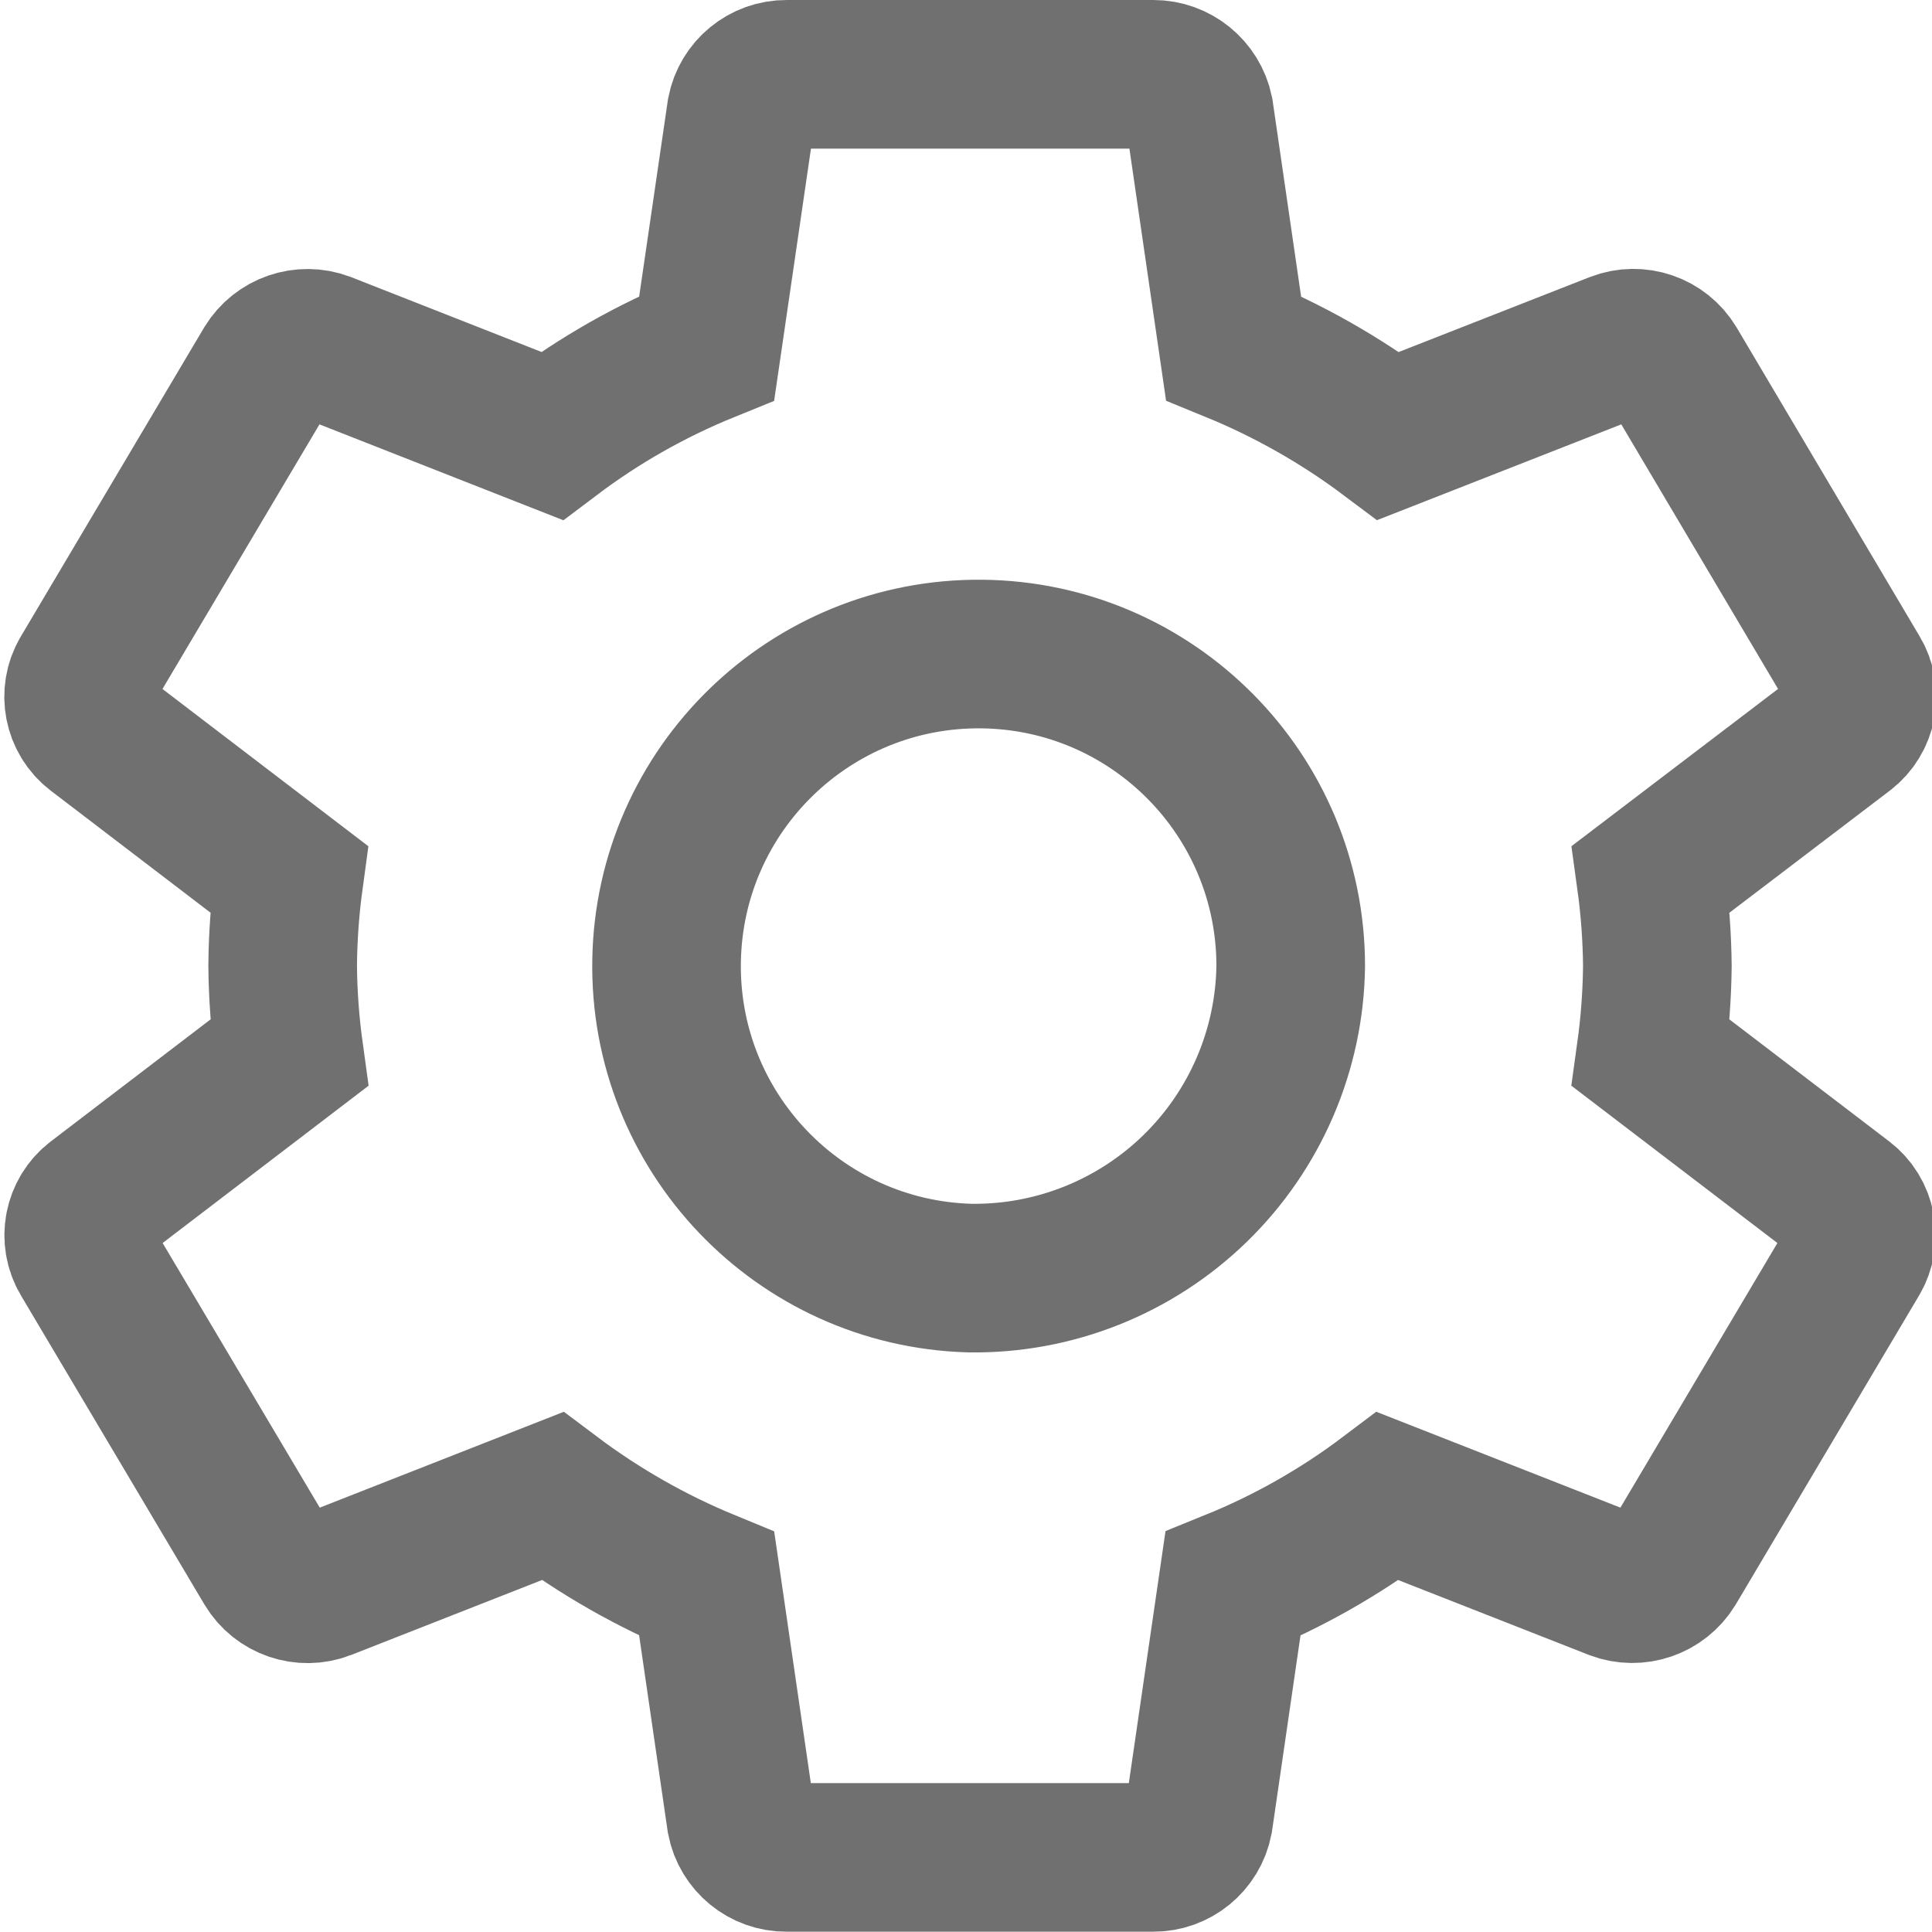
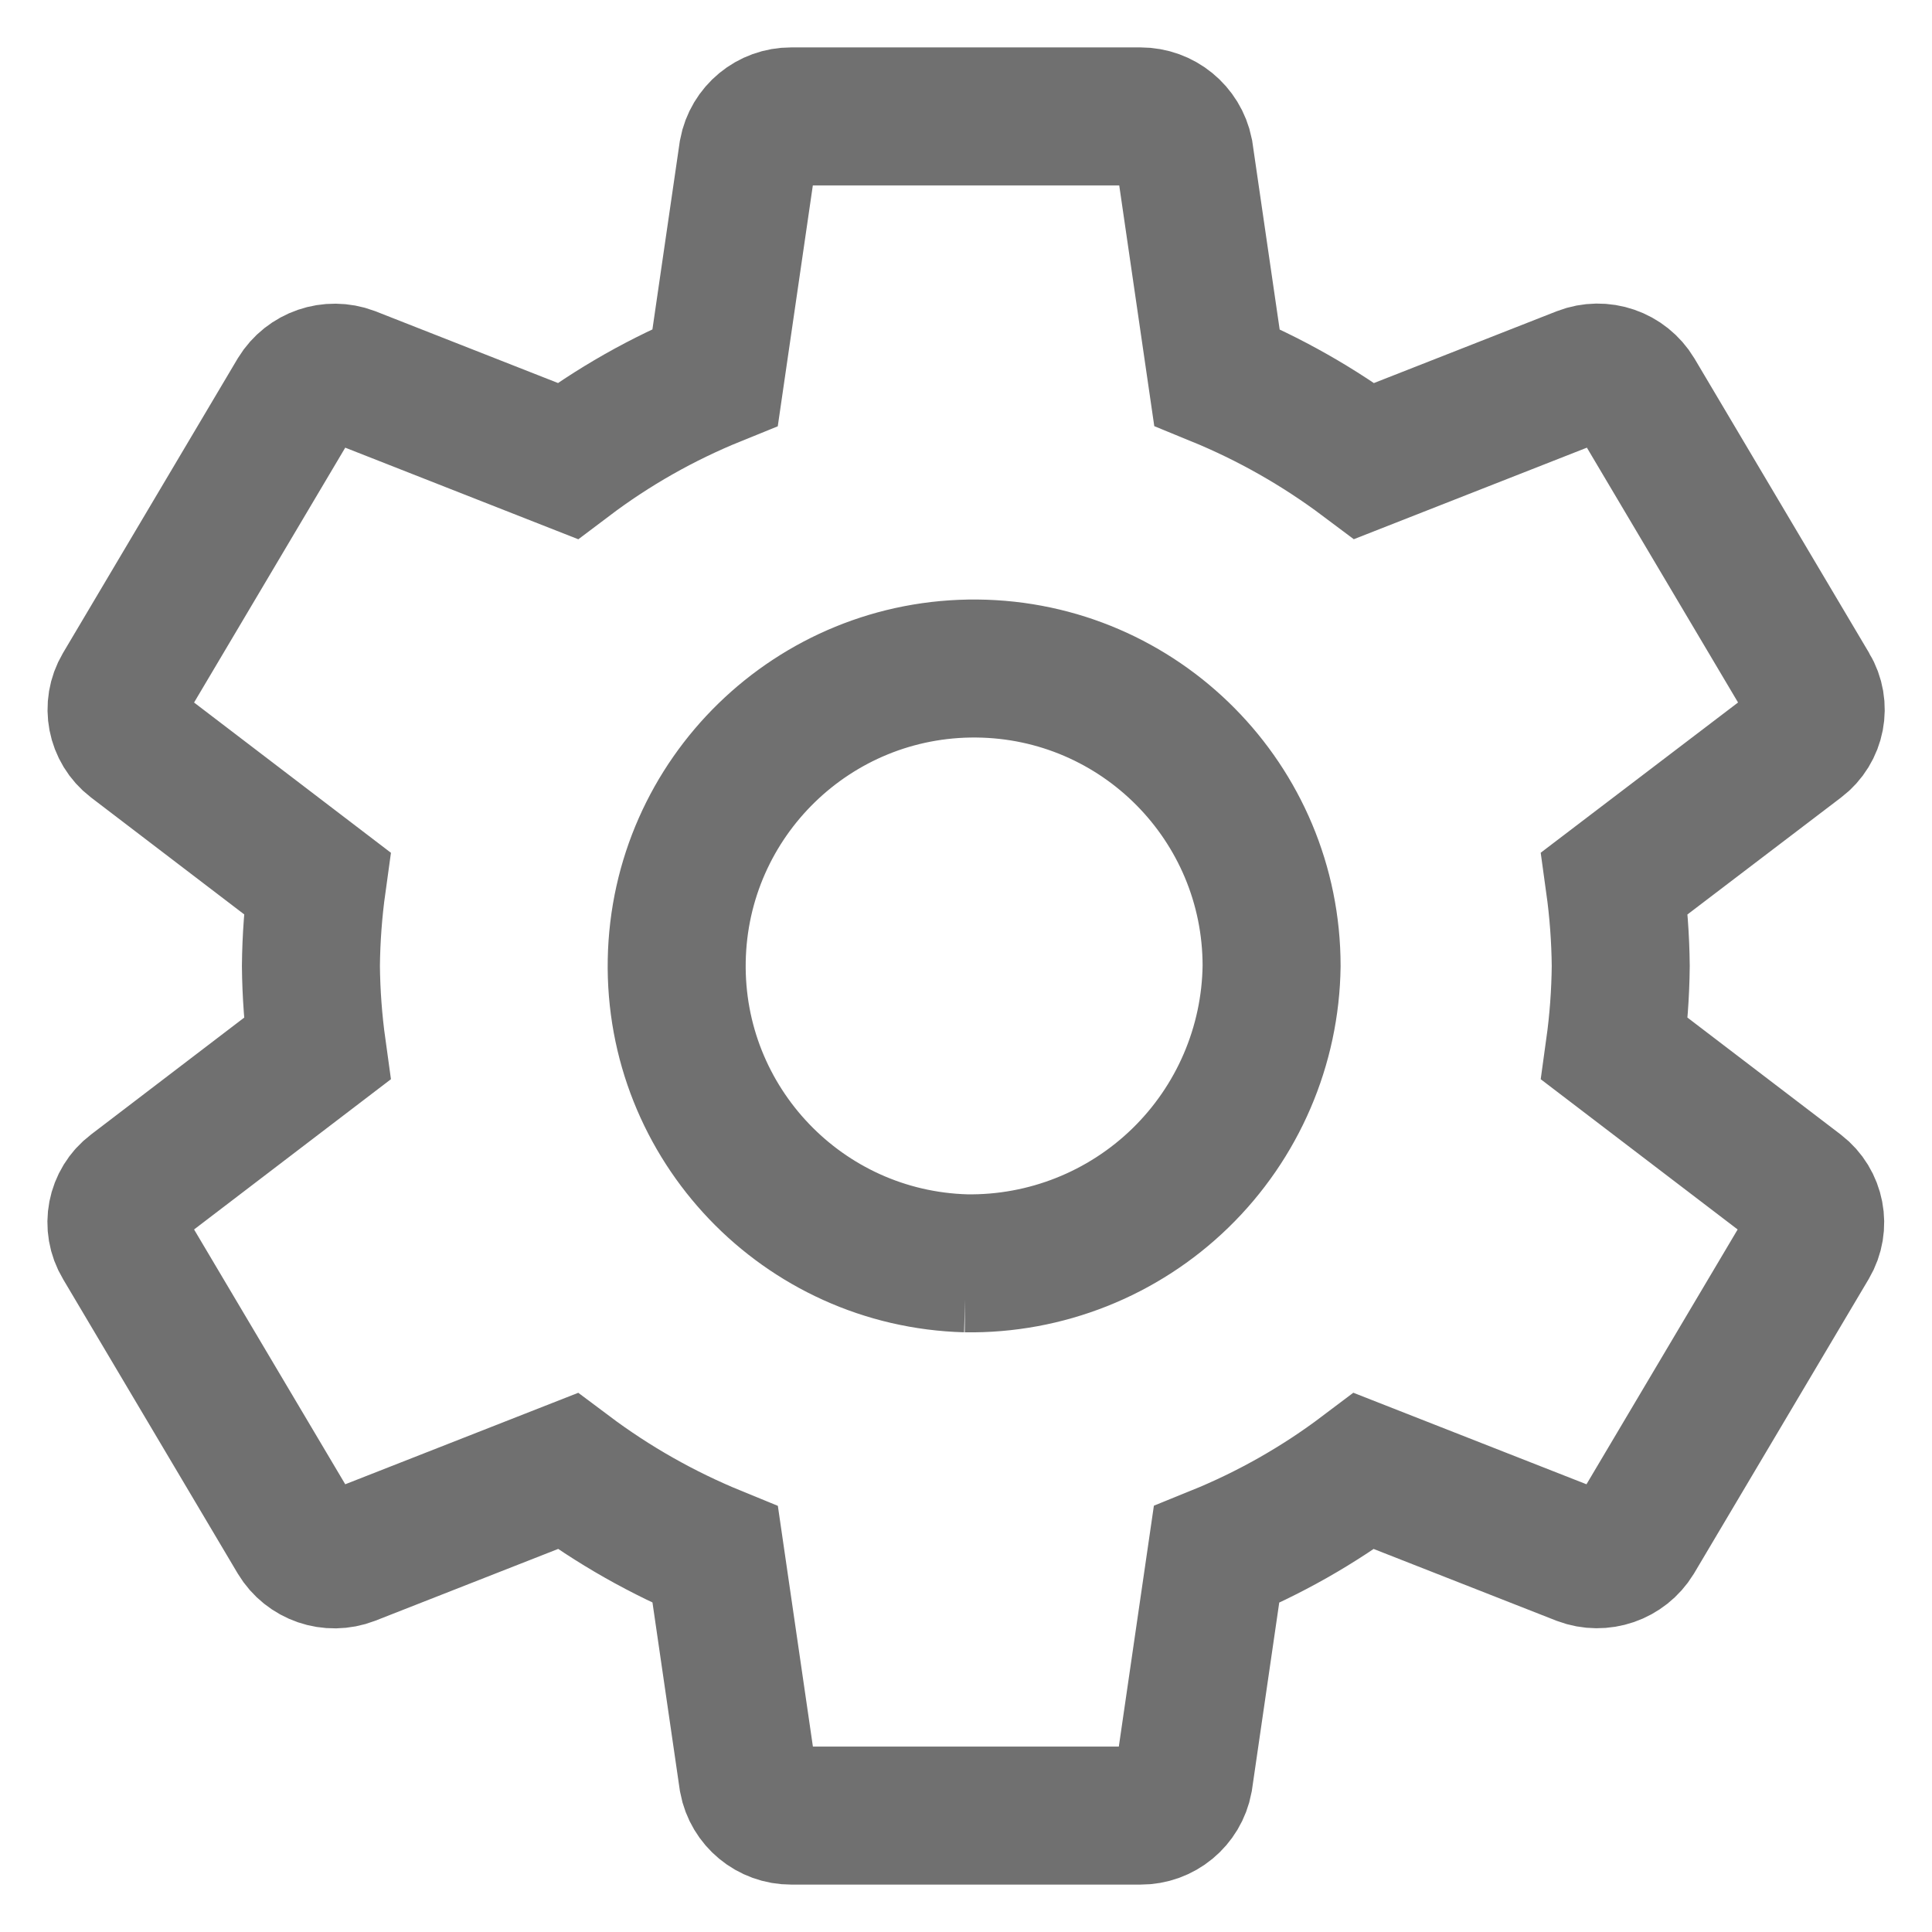
- <svg xmlns="http://www.w3.org/2000/svg" width="26" height="26" viewBox="0 0 26 26" stroke="#707070">
-   <path id="ic_settings_48px" d="M25.706,17.17A9.169,9.169,0,0,0,25.793,16a9.17,9.17,0,0,0-.086-1.17l2.609-1.986a.588.588,0,0,0,.148-.768L26,7.918a.618.618,0,0,0-.752-.258L22.173,8.866a9.423,9.423,0,0,0-2.084-1.182L19.626,4.5a.63.63,0,0,0-.617-.5H14.076a.618.618,0,0,0-.611.5L13,7.684a9.19,9.19,0,0,0-2.084,1.182L7.848,7.66a.625.625,0,0,0-.752.258L4.629,12.076a.59.59,0,0,0,.148.768l2.6,1.986A9.17,9.17,0,0,0,7.293,16a9.169,9.169,0,0,0,.086,1.17l-2.6,1.986a.588.588,0,0,0-.148.768L7.1,24.082a.618.618,0,0,0,.752.258l3.071-1.206A9.423,9.423,0,0,0,13,24.316l.463,3.18a.618.618,0,0,0,.611.5h4.933a.618.618,0,0,0,.611-.5l.463-3.18a9.19,9.19,0,0,0,2.084-1.182l3.071,1.206a.625.625,0,0,0,.752-.258l2.467-4.158a.59.59,0,0,0-.148-.768ZM16.543,20.2A4.2,4.2,0,1,1,20.859,16,4.256,4.256,0,0,1,16.543,20.2Z" transform="translate(-3.489 -3)" fill="none" stroke-width="2" />
+ <svg xmlns="http://www.w3.org/2000/svg" width="28" height="28" viewBox="0 0 28 28">
+   <g id="Group_89" data-name="Group 89" transform="translate(-119 -222)">
+     <path id="Path_49" data-name="Path 49" d="M0,0H28V28H0Z" transform="translate(119 222)" fill="rgba(51,51,51,0)" />
+     <path id="ic_settings_48px" d="M26.258,17.513a9.408,9.408,0,0,0,.089-1.2,9.409,9.409,0,0,0-.089-1.2l2.677-2.038a.6.6,0,0,0,.152-.788L26.556,8.02a.635.635,0,0,0-.772-.265L22.632,8.993A9.668,9.668,0,0,0,20.494,7.78l-.475-3.263A.646.646,0,0,0,19.386,4H14.324a.634.634,0,0,0-.626.517L13.223,7.78a9.429,9.429,0,0,0-2.139,1.213L7.934,7.755a.642.642,0,0,0-.772.265L4.631,12.287a.606.606,0,0,0,.152.788l2.67,2.038a9.409,9.409,0,0,0-.089,1.2,9.409,9.409,0,0,0,.089,1.2l-2.67,2.038a.6.6,0,0,0-.152.788l2.531,4.266a.634.634,0,0,0,.772.265l3.151-1.237a9.669,9.669,0,0,0,2.139,1.213l.475,3.263a.634.634,0,0,0,.626.517h5.062a.634.634,0,0,0,.626-.517l.475-3.263a9.429,9.429,0,0,0,2.139-1.213l3.151,1.237a.642.642,0,0,0,.772-.265l2.531-4.266a.606.606,0,0,0-.152-.788Zm-9.4,3.109a4.311,4.311,0,1,1,4.429-4.31A4.367,4.367,0,0,1,16.855,20.622Z" transform="translate(116.142 219.687)" fill="none" stroke="#707070" stroke-width="2" />
+   </g>
</svg>
